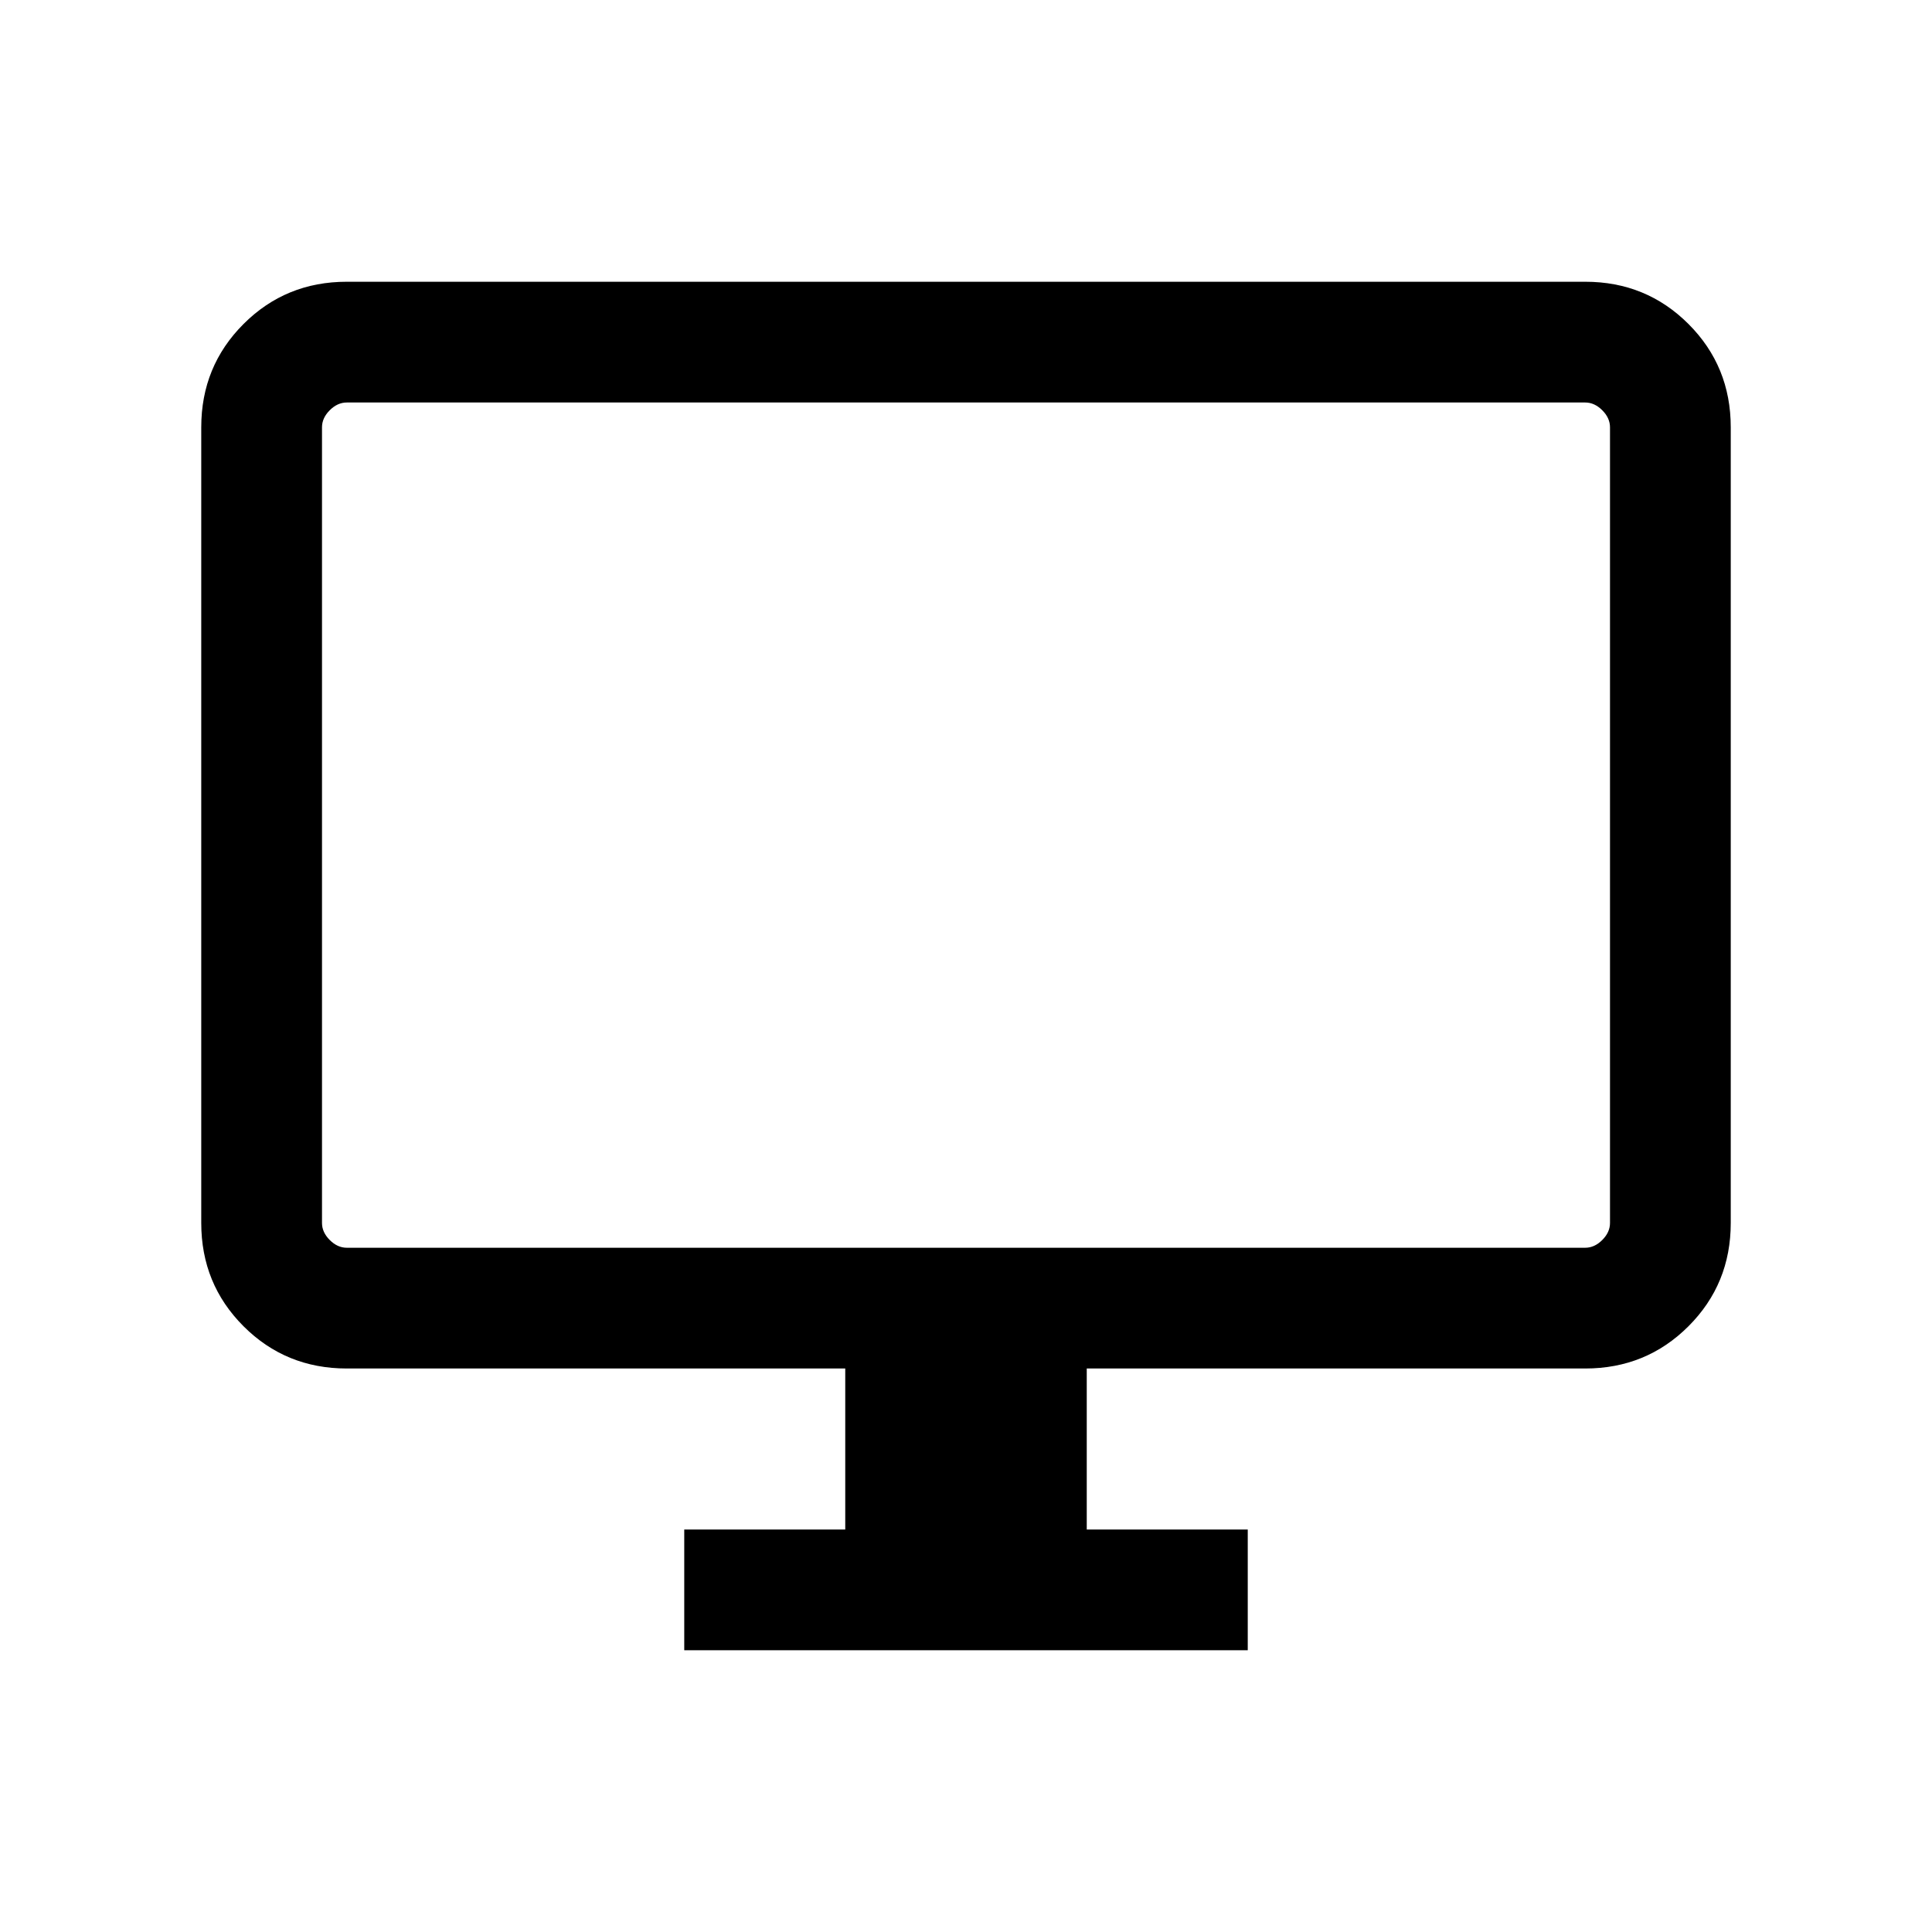
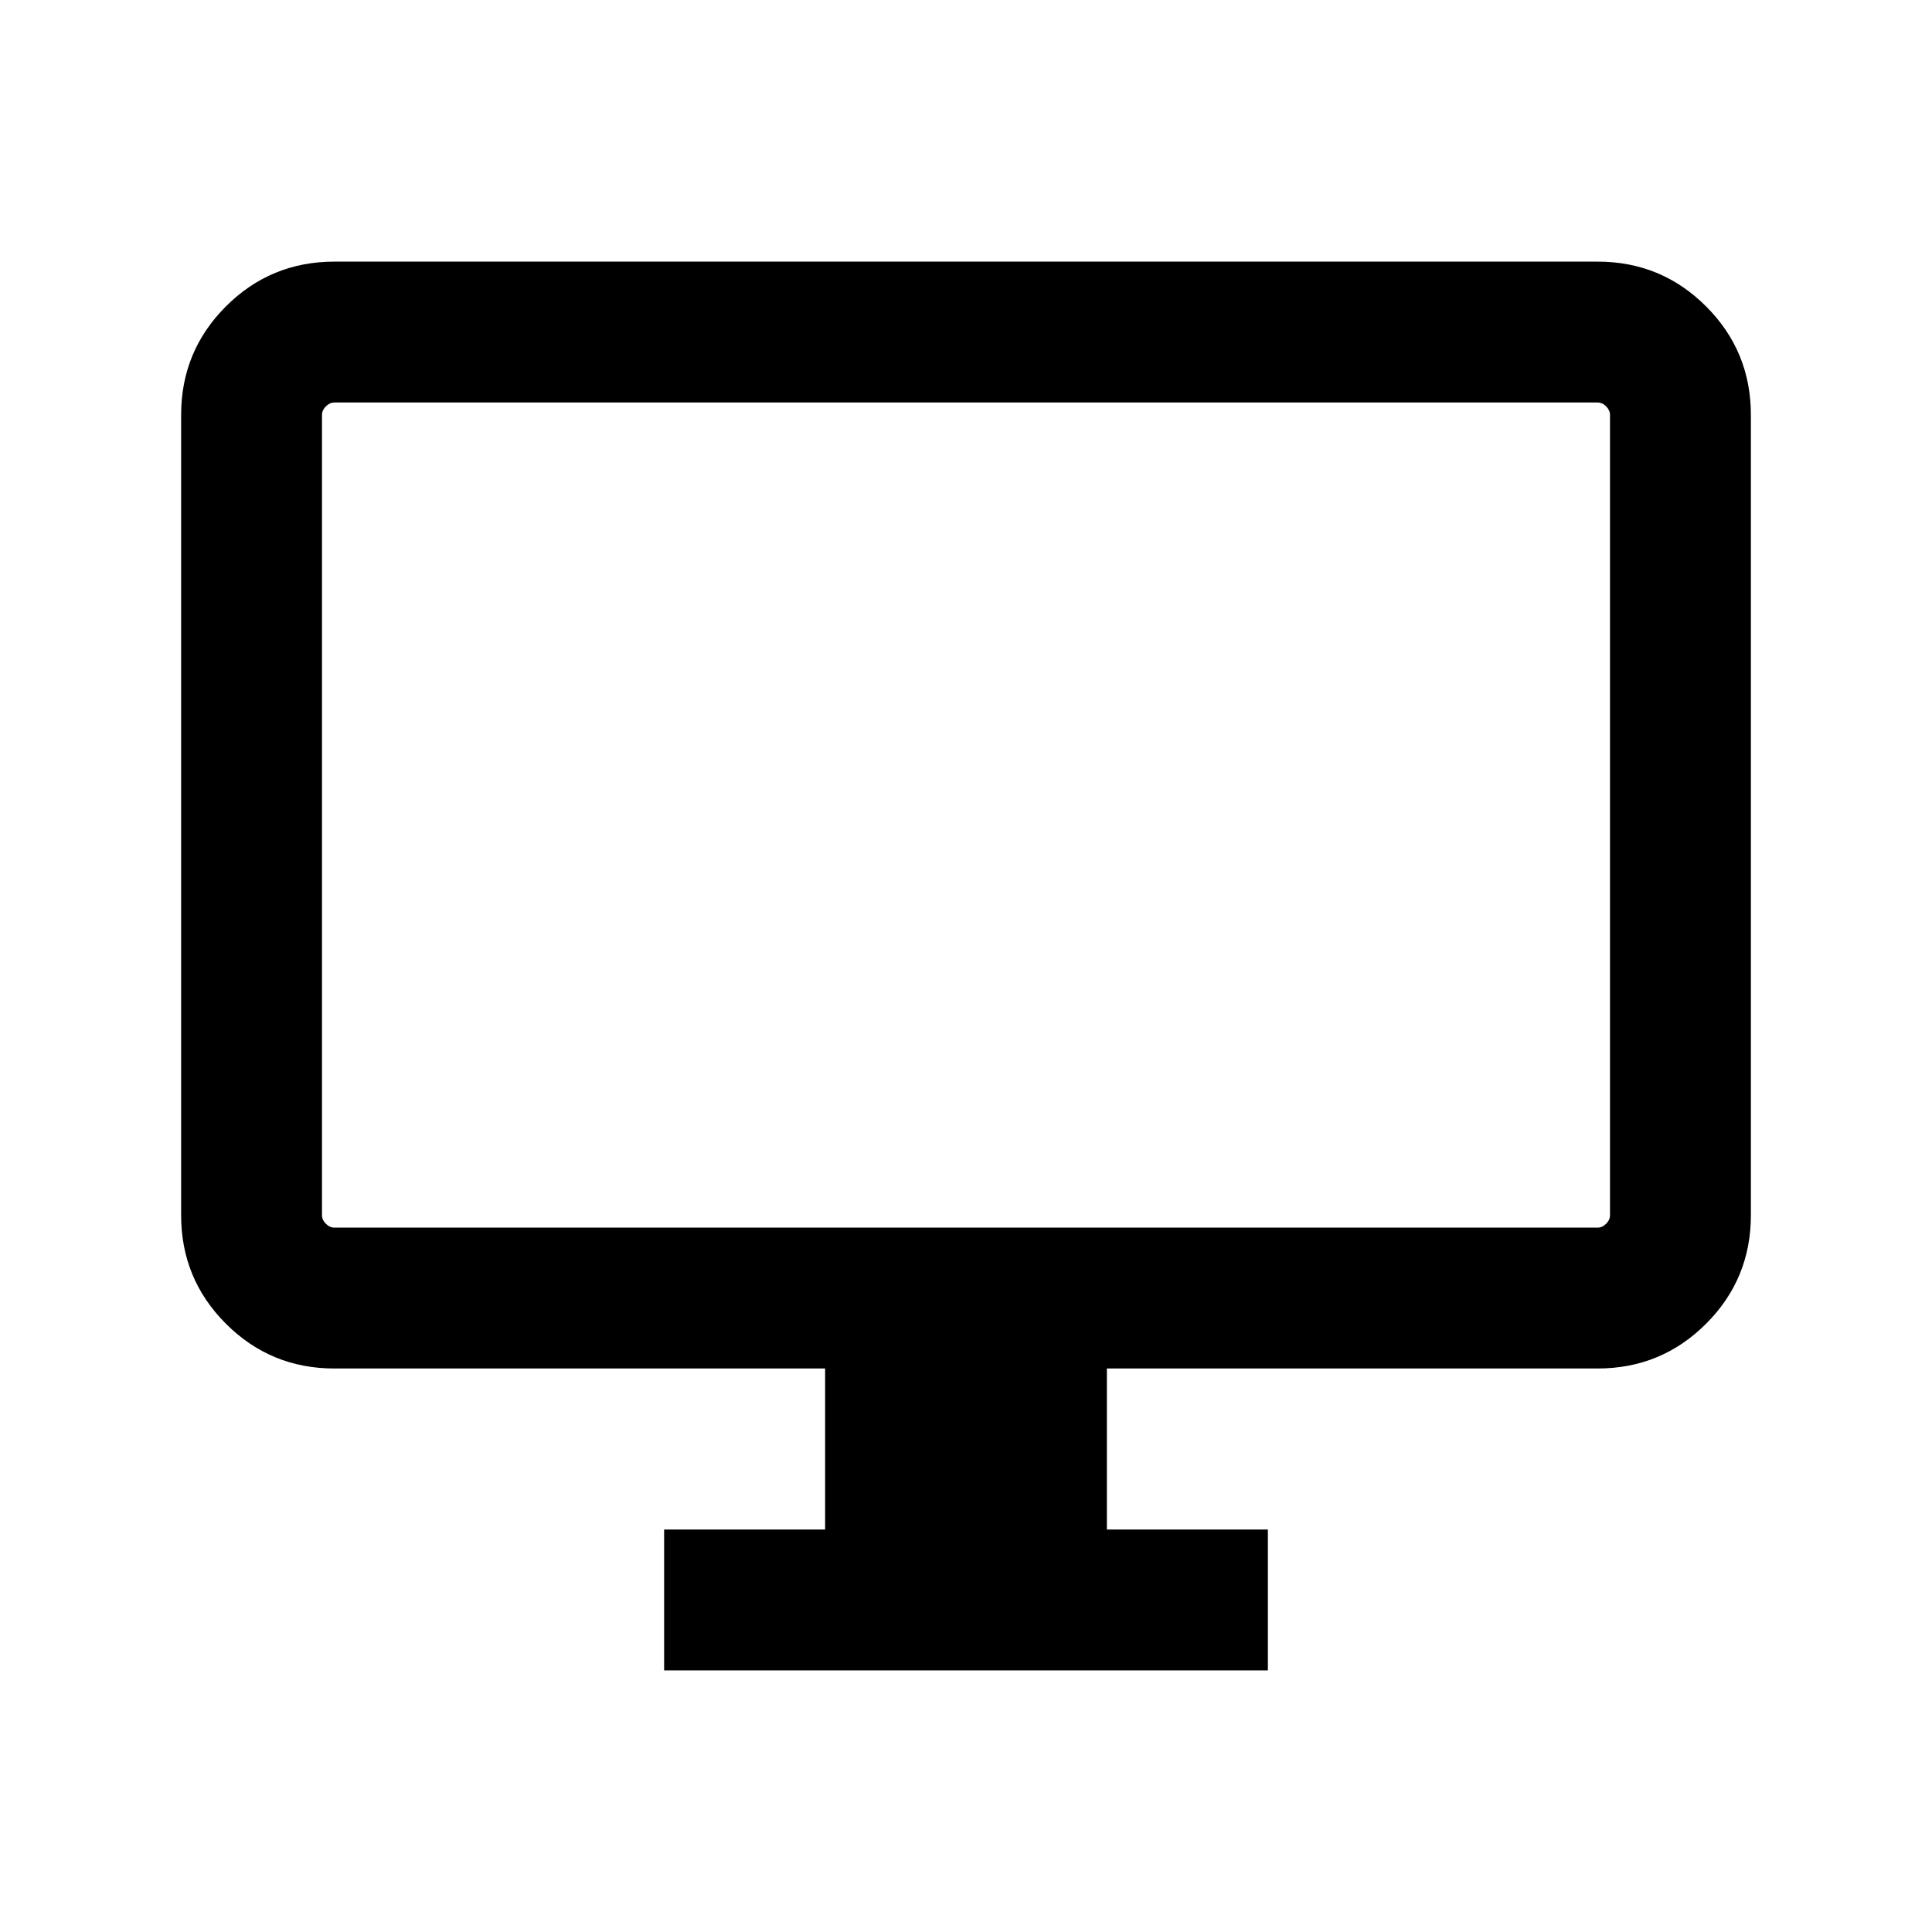
<svg xmlns="http://www.w3.org/2000/svg" width="24" height="24" viewBox="0 -960 960 960" fill="currentColor">
  <g transform="scale(1,-1)">
-     <path d="M340 140V200H420V280H172.31Q142 280 121 301Q100 322 100 352.31V747.69Q100 778 121 799Q142 820 172.31 820H787.69Q818 820 839 799Q860 778 860 747.69V352.31Q860 322 839 301Q818 280 787.69 280H540V200H620V140ZM172.31 340H787.69Q792.31 340 796.15 343.84Q800 347.69 800 352.31V747.69Q800 752.31 796.15 756.15Q792.31 760 787.69 760H172.31Q167.69 760 163.85 756.15Q160 752.31 160 747.69V352.31Q160 347.69 163.85 343.84Q167.69 340 172.31 340ZM160 340Q160 340 160 343.84Q160 347.69 160 352.31V747.69Q160 752.31 160 756.15Q160 760 160 760Q160 760 160 756.15Q160 752.31 160 747.69V352.31Q160 347.69 160 343.84Q160 340 160 340Z" />
+     <path d="M330 130V200H410V280H166.15Q134.5 280 112.25 302.25Q90 324.5 90 356.15V753.85Q90 785.5 112.25 807.75Q134.5 830 166.15 830H793.85Q825.5 830 847.75 807.75Q870 785.5 870 753.85V356.15Q870 324.5 847.75 302.25Q825.5 280 793.85 280H550V200H630V130ZM166.15 350H793.85Q796.15 350 798.08 351.92Q800 353.85 800 356.15V753.85Q800 756.15 798.08 758.08Q796.15 760 793.85 760H166.15Q163.85 760 161.92 758.08Q160 756.15 160 753.85V356.15Q160 353.85 161.92 351.92Q163.85 350 166.15 350ZM160 350Q160 350 160 351.92Q160 353.85 160 356.15V753.85Q160 756.15 160 758.08Q160 760 160 760Q160 760 160 758.08Q160 756.15 160 753.85V356.15Q160 353.85 160 351.92Q160 350 160 350Z" />
  </g>
</svg>
